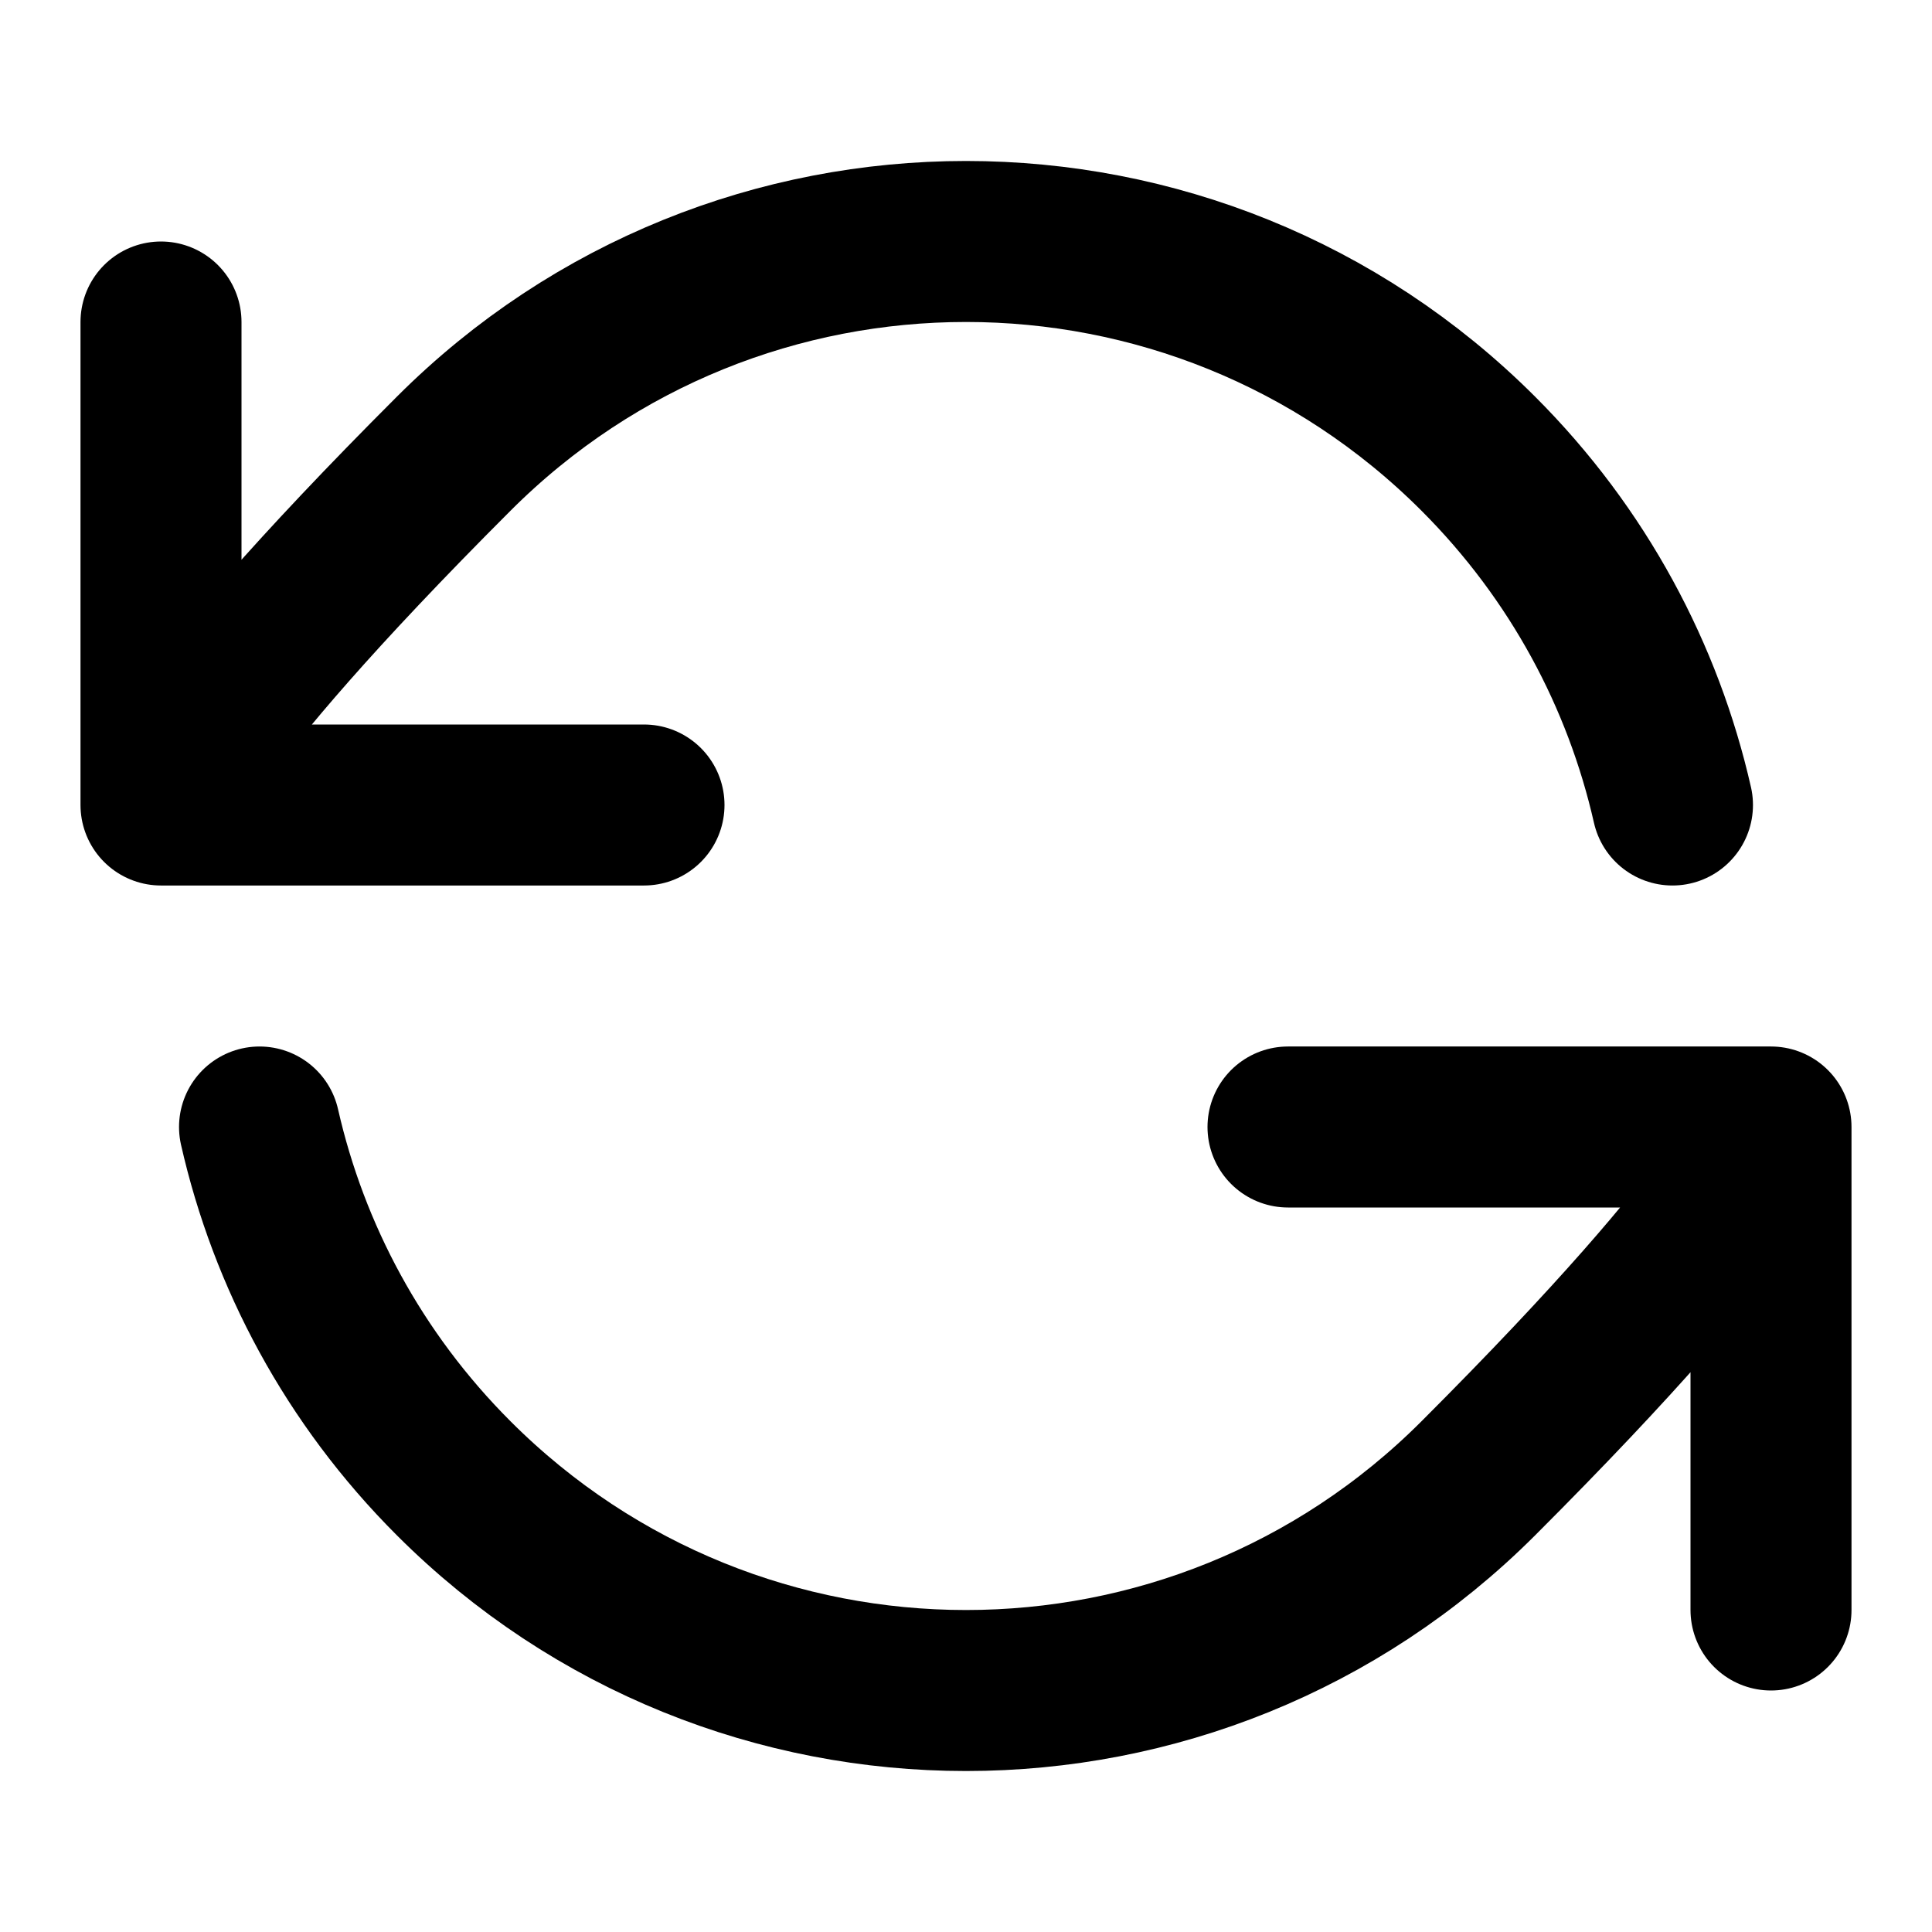
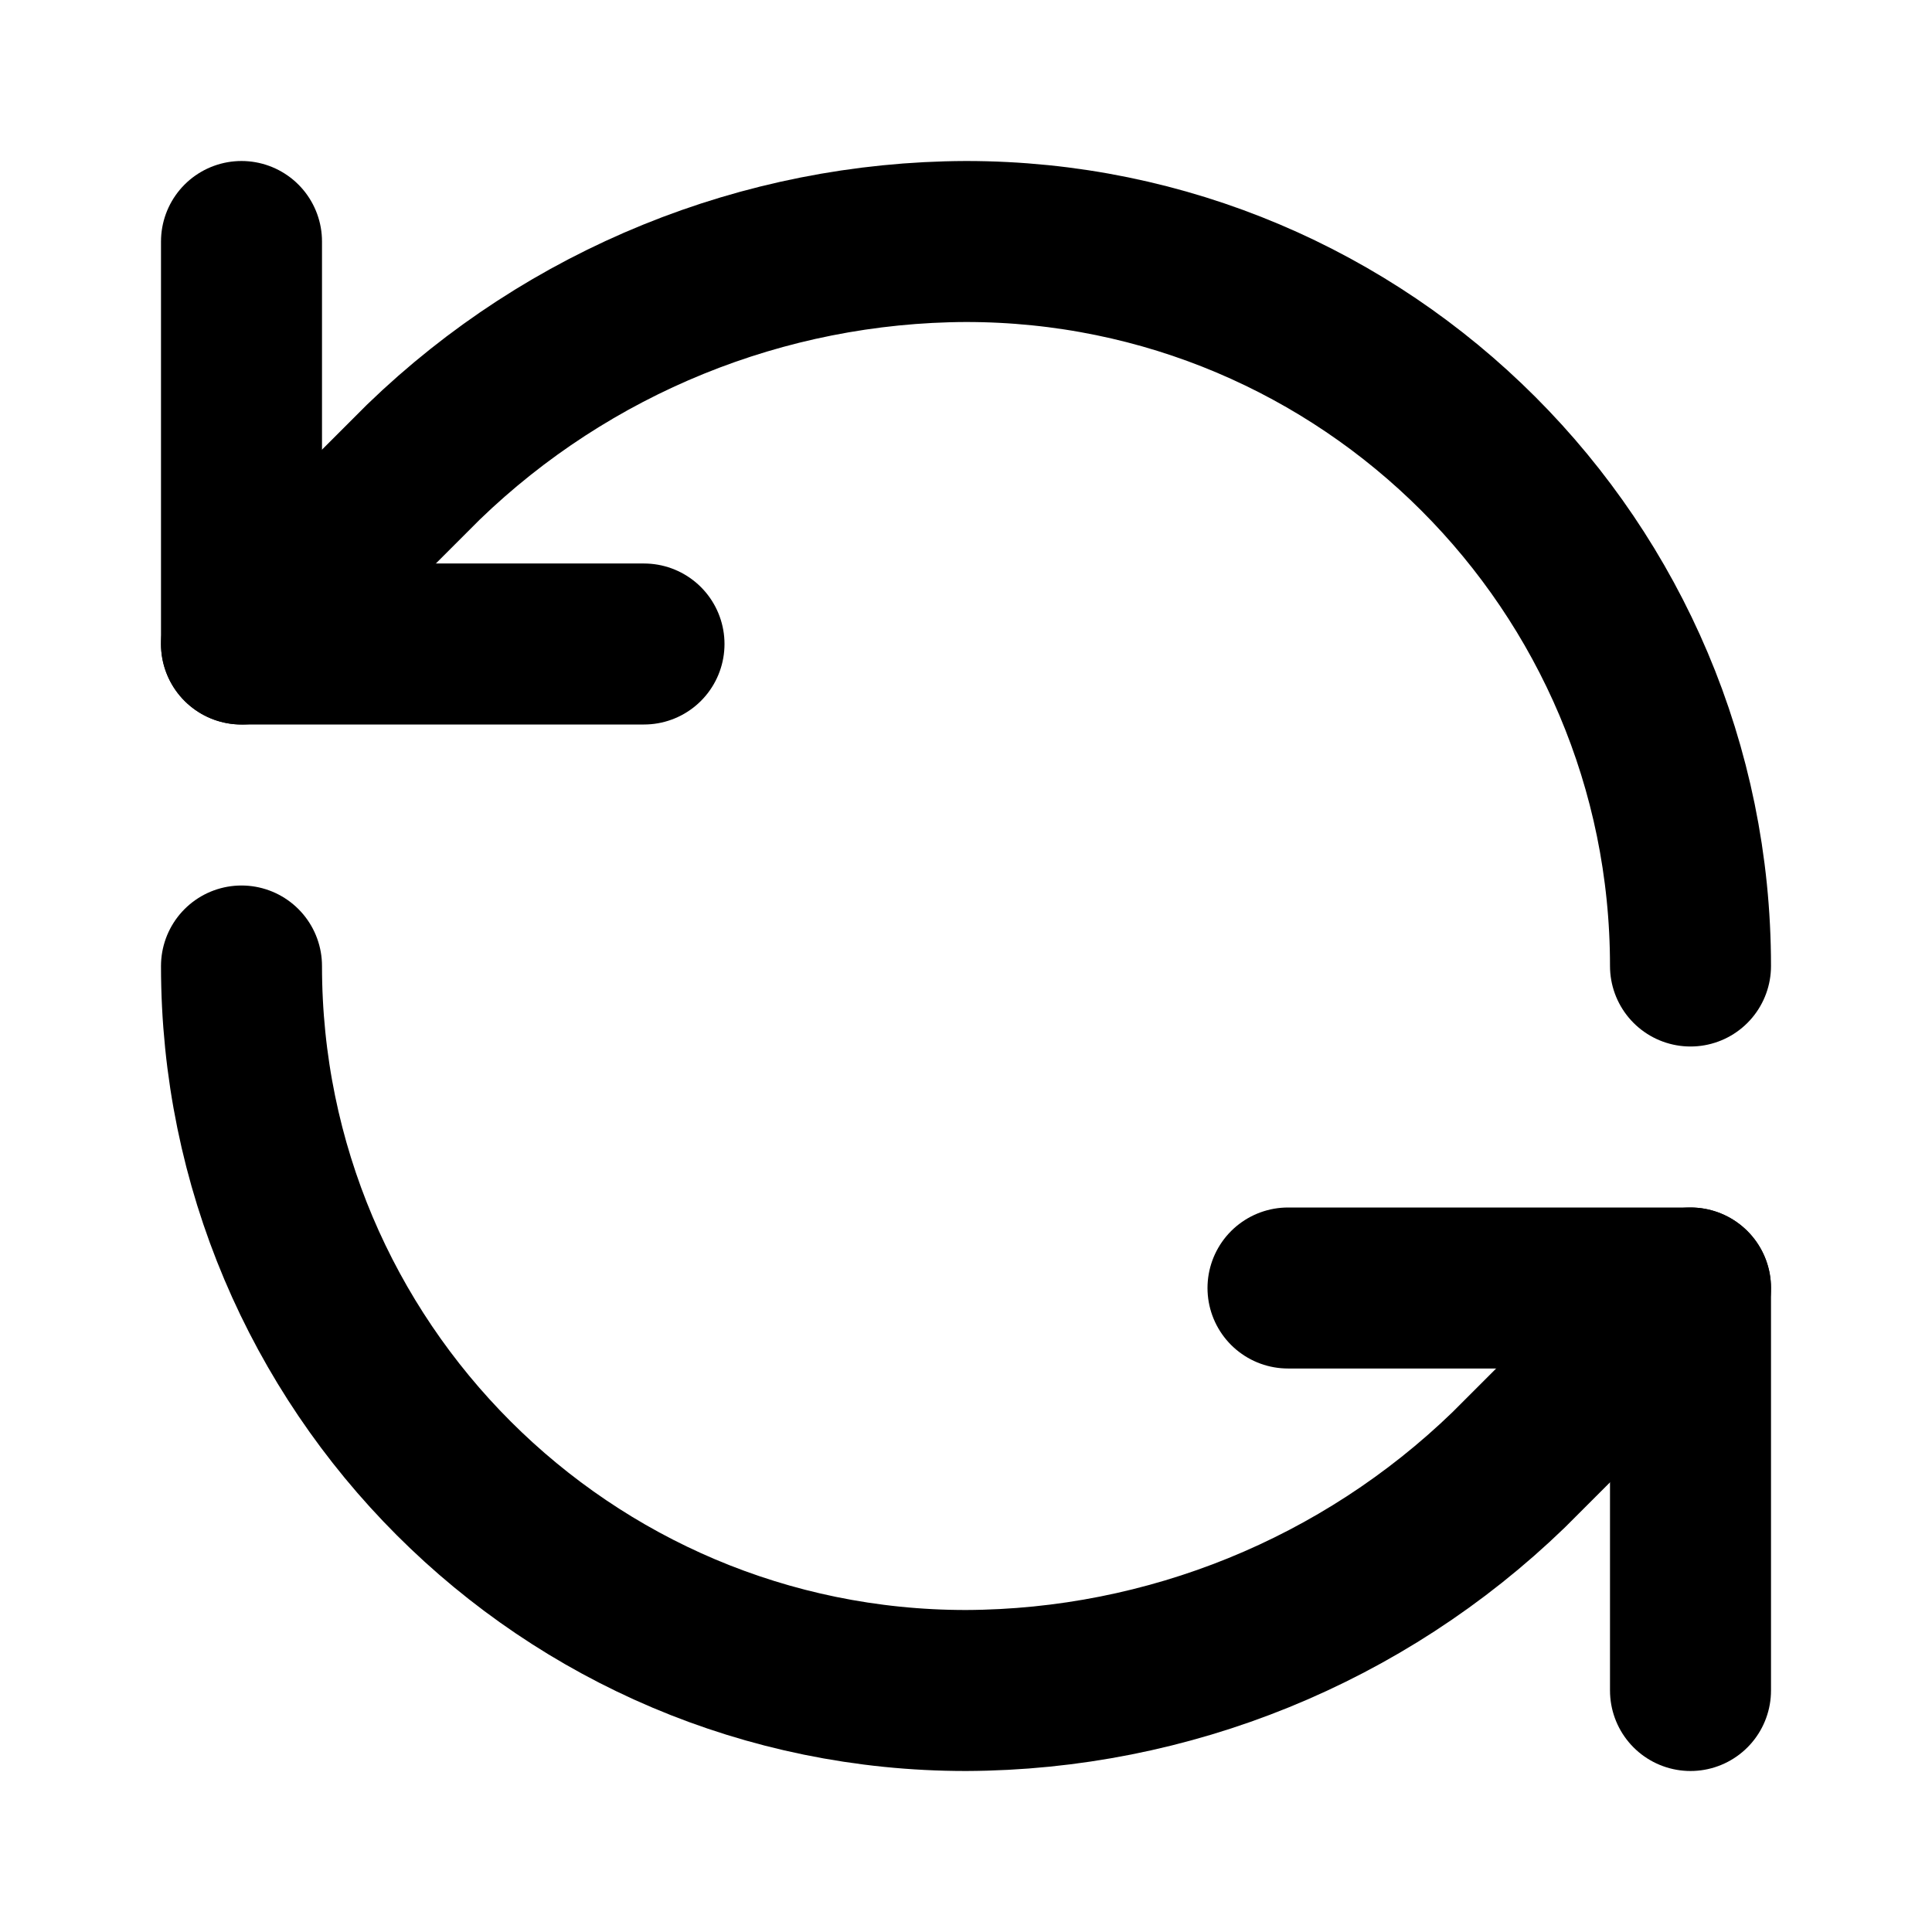
- <svg xmlns="http://www.w3.org/2000/svg" width="100%" height="100%" viewBox="0 0 24 24" fill="none">
-   <path d="M2 10C2 10 2.121 9.151 5.636 5.636C9.151 2.121 14.849 2.121 18.364 5.636C19.609 6.881 20.413 8.401 20.776 10M2 10V4M2 10H8M22 14C22 14 21.879 14.849 18.364 18.364C14.849 21.879 9.151 21.879 5.636 18.364C4.391 17.119 3.587 15.599 3.224 14M22 14V20M22 14H16" stroke="currentColor" stroke-width="2" stroke-linecap="round" stroke-linejoin="round" />
+ <svg xmlns="http://www.w3.org/2000/svg" width="24" height="24" viewBox="0 0 24 24" fill="none" stroke="currentColor" stroke-width="2" stroke-linecap="round" stroke-linejoin="round">
+   <path d="M21 12a9 9 0 0 0-9-9 9.75 9.75 0 0 0-6.74 2.74L3 8" />
+   <path d="M3 3v5h5" />
+   <path d="M3 12a9 9 0 0 0 9 9 9.75 9.75 0 0 0 6.74-2.74L21 16" />
+   <path d="M16 16h5v5" />
</svg>
